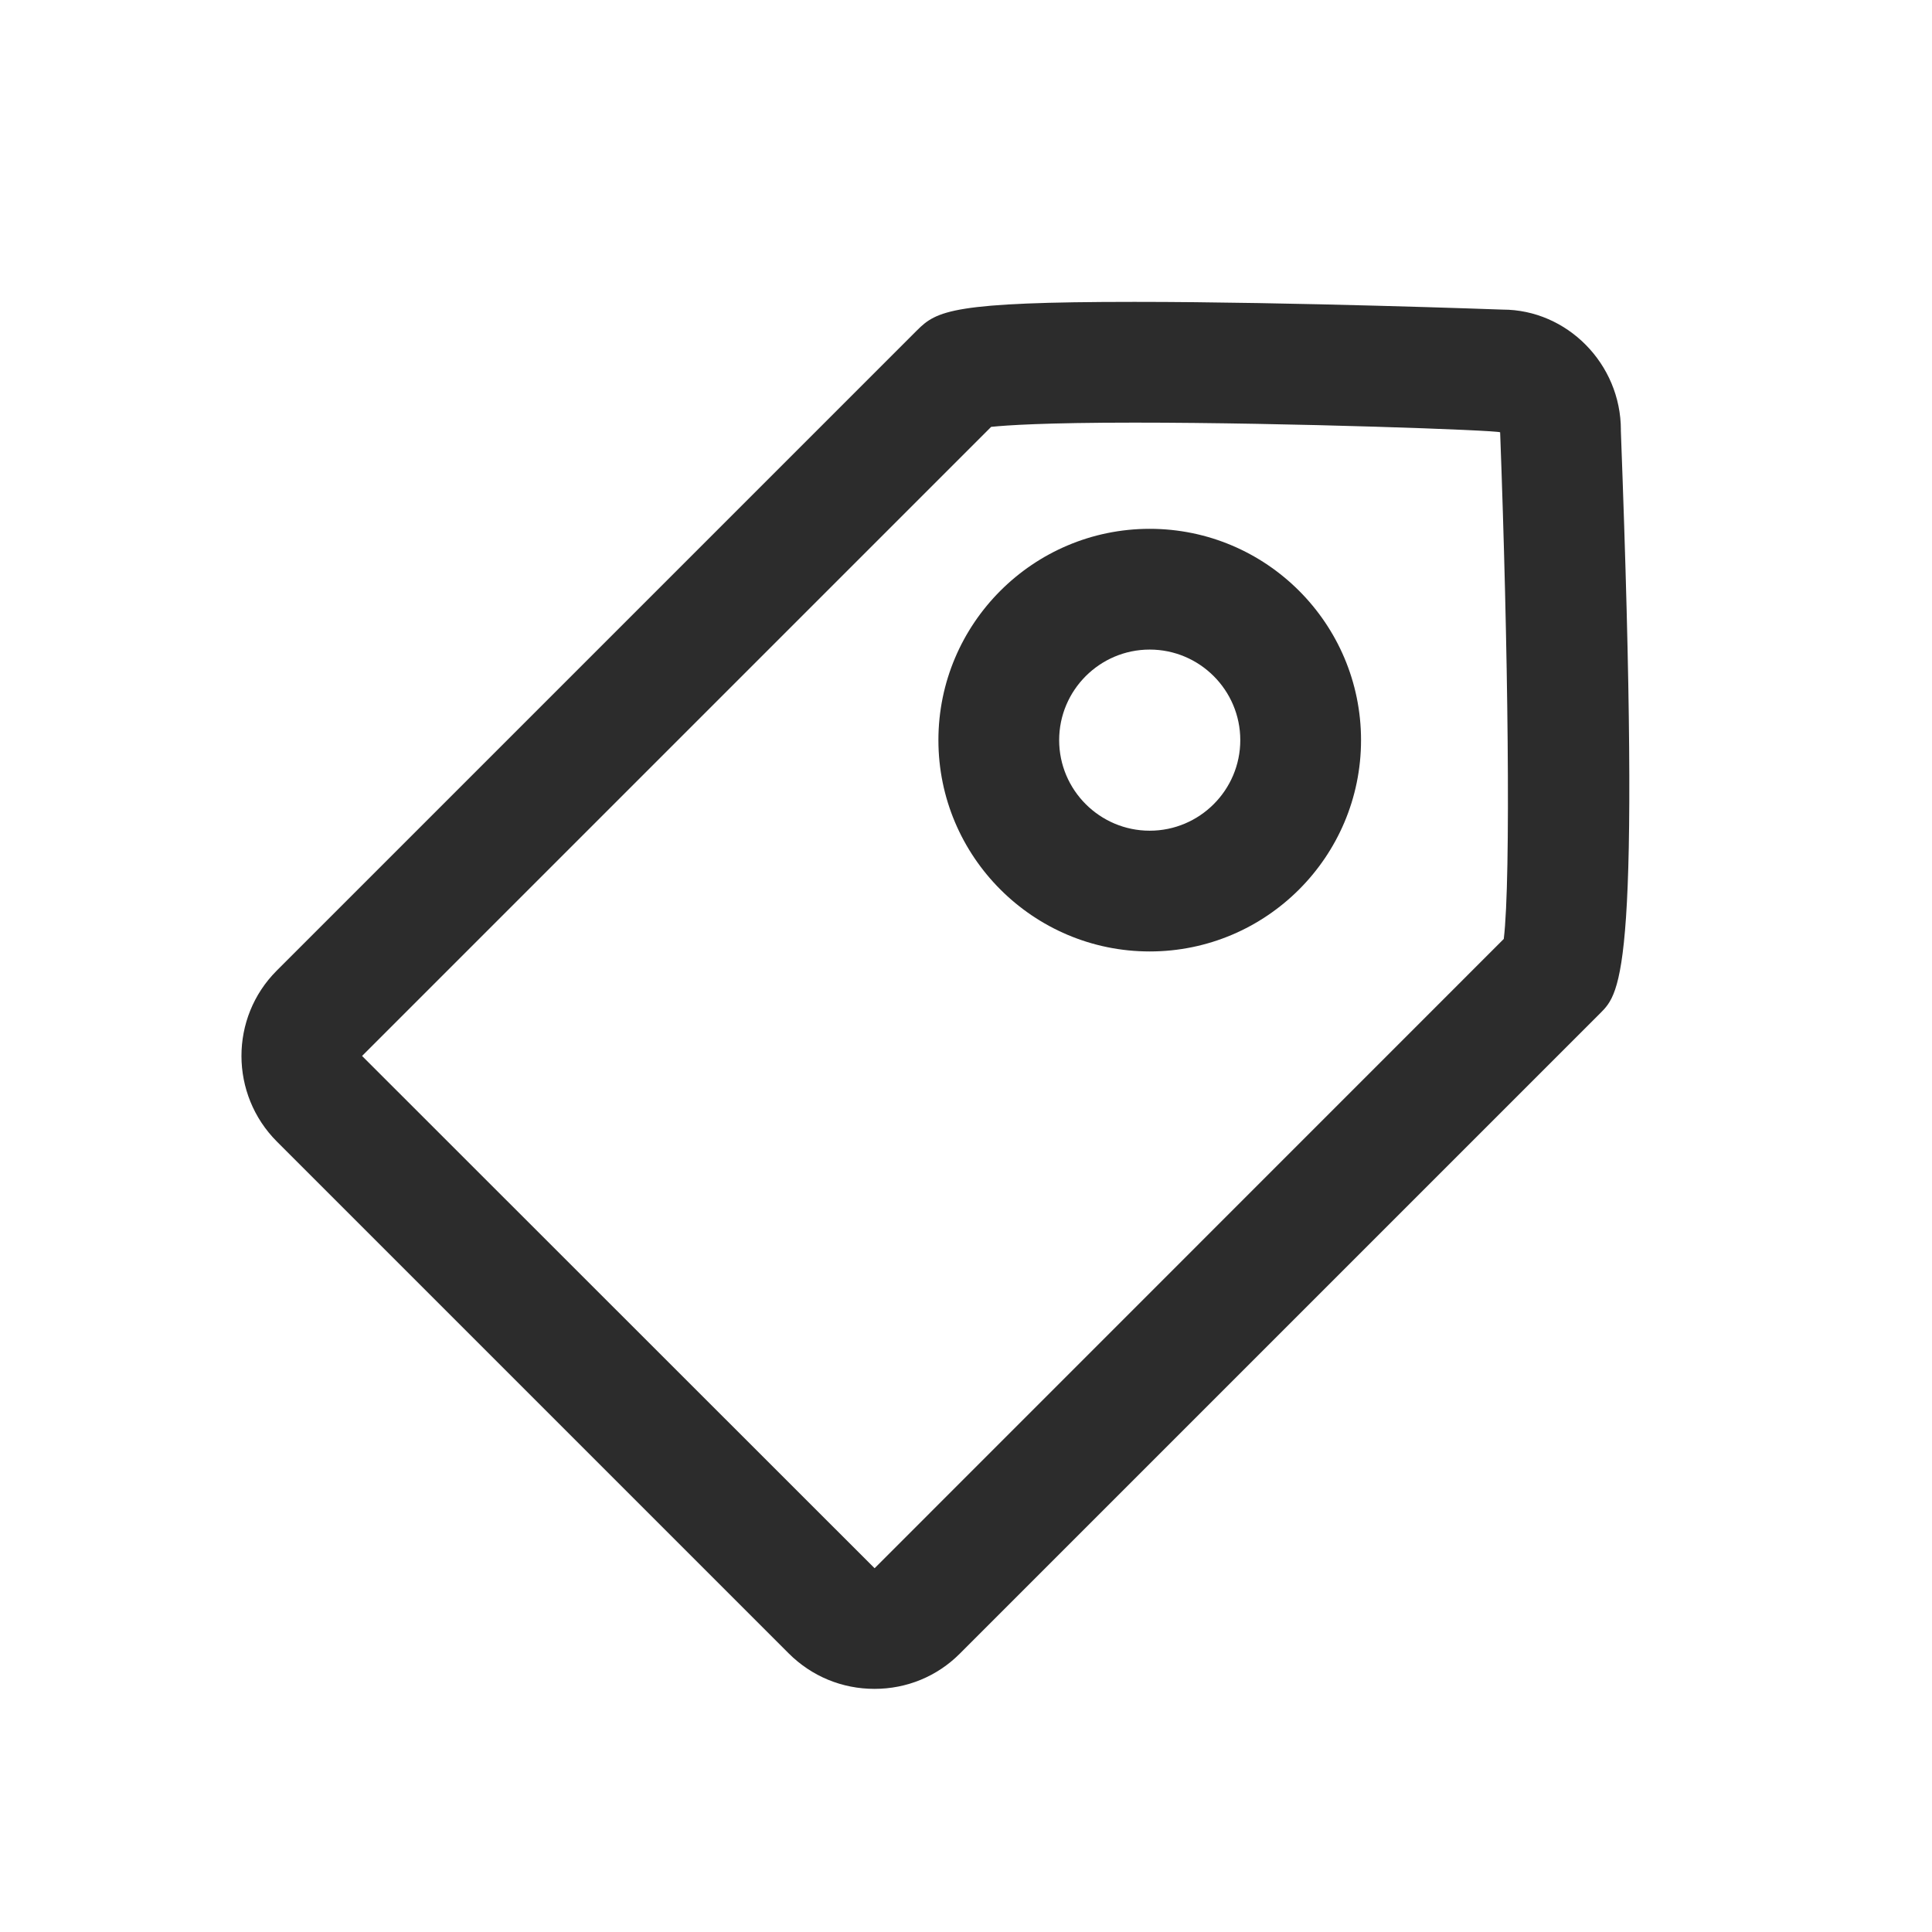
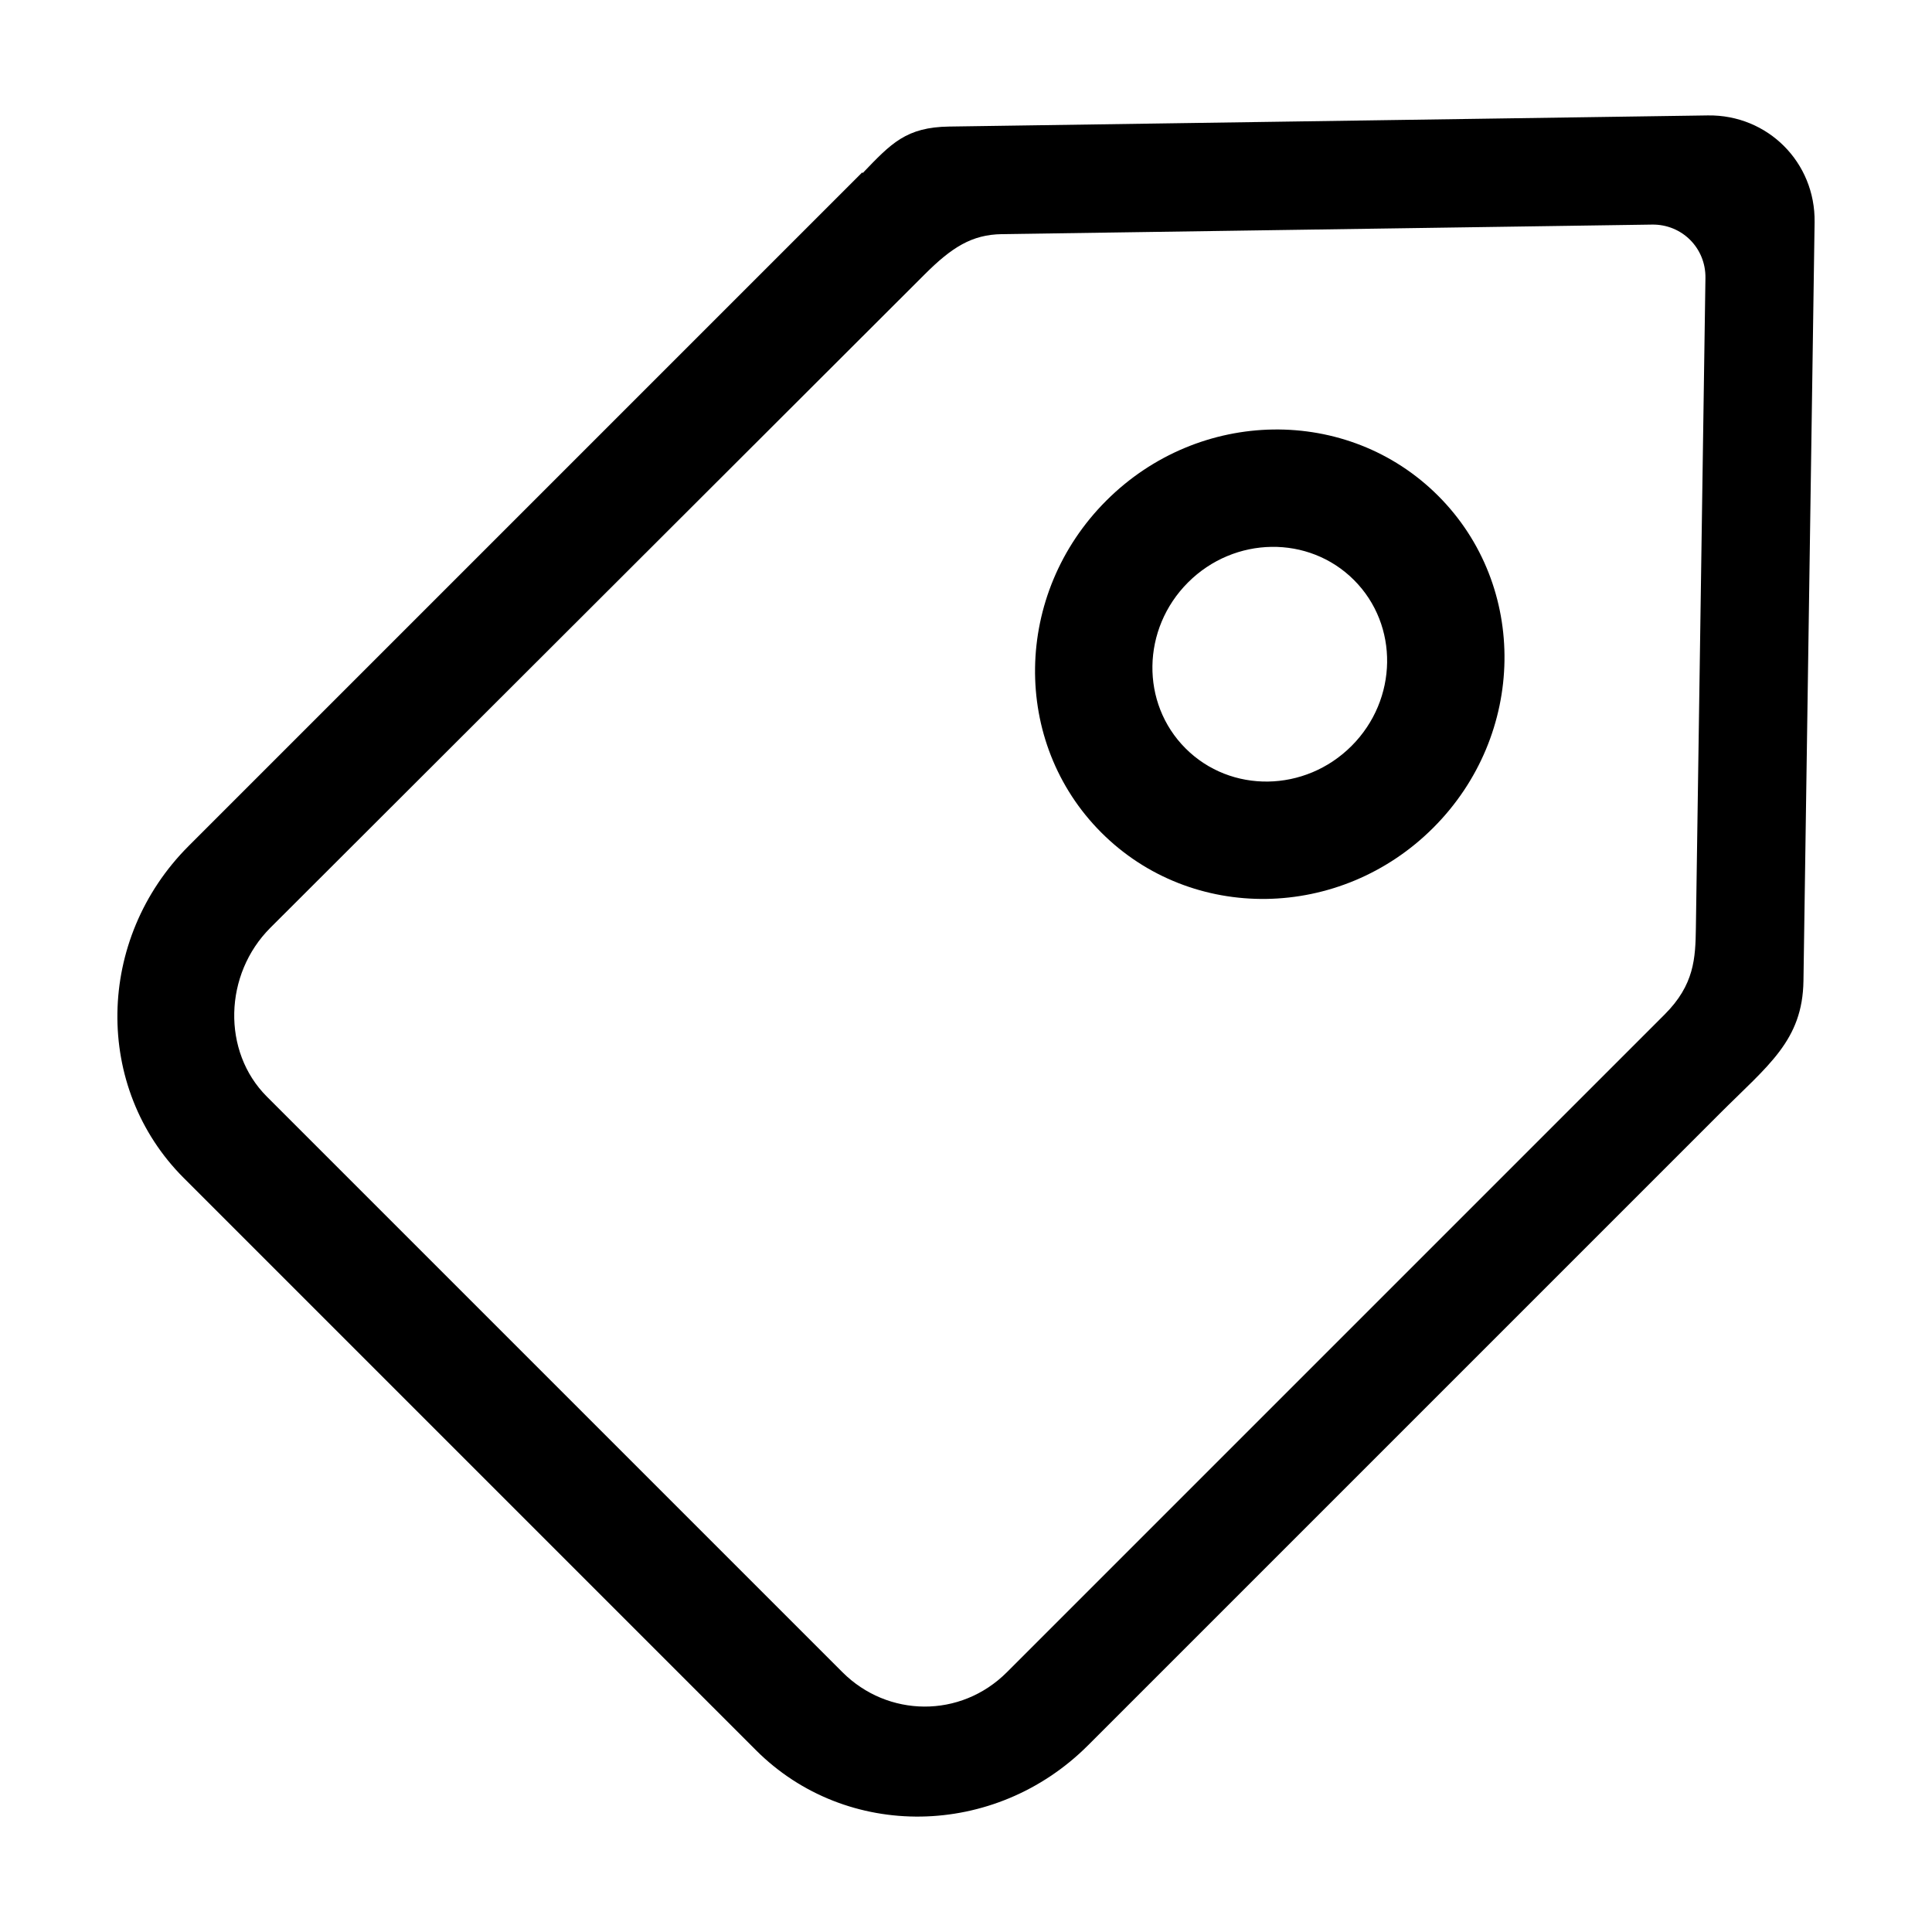
- <svg xmlns="http://www.w3.org/2000/svg" t="1645692127240" class="icon" viewBox="0 0 1024 1024" version="1.1" p-id="7500" width="200" height="200">
+ <svg xmlns="http://www.w3.org/2000/svg" t="1579161515630" class="icon" viewBox="0 0 1024 1024" version="1.1" p-id="2095" width="200" height="200">
  <defs>
    <style type="text/css" />
  </defs>
-   <path d="M796.992 497.696l-333.376 333.44h-0.128L191.904 559.68l333.44-333.44C533.472 225.408 553.6 224 601.28 224c82.24 0 191.68 4 193.824 5.12 4.16 111.296 5.824 236.896 1.92 268.576m62.08-269.76c0-35.2-28.64-63.84-62.656-63.84h-0.064C795.296 164.064 684.704 160 601.28 160c-96.16 0-104.8 4.64-115.2 15.04L146.656 514.464c-24.96 24.96-24.896 65.6 0.16 90.656l271.232 271.232c12.16 12.128 28.256 18.784 45.44 18.784 17.152 0 33.184-6.624 45.184-18.624l339.424-339.424c11.2-11.2 21.76-21.76 10.976-309.152" p-id="7501" fill="#2c2c2c" />
-   <path d="M609.376 440.288c-26.464 0-48-21.536-48-48s21.536-48 48-48 48 21.536 48 48-21.536 48-48 48m0-160c-61.76 0-112 50.24-112 112s50.24 112 112 112 112-50.24 112-112-50.24-112-112-112" p-id="7502" fill="#2c2c2c" />
+   <path d="M586.335 265.376c-49.293 49.293-50.452 128.061-2.587 175.926 47.867 47.867 126.633 46.706 175.926-2.587 49.297-49.297 50.452-128.057 2.585-175.924C714.393 214.926 635.631 216.079 586.335 265.376zM716.339 395.38c-24.645 24.645-64.029 25.224-87.961 1.292-23.932-23.932-23.353-63.317 1.292-87.961 24.645-24.645 64.029-25.224 87.961-1.292C741.563 331.351 740.984 370.736 716.339 395.38z" p-id="2096" />
+   <path d="M905.176 61.174l-402.086 5.903c-22.758 0.336-30.648 8.801-45.814 24.617l-0.301-0.301L99.962 448.408c-49.295 49.295-50.454 128.059-2.587 175.926l303.344 303.344c47.865 47.865 126.629 46.706 175.924-2.589l334.702-334.702c25.859-25.859 44.058-38.803 44.527-70.527l5.903-402.086C962.242 86.049 936.902 60.709 905.176 61.174zM898.85 491.98c-0.233 15.865-0.802 29.957-16.521 45.677L533.68 886.306c-24.647 24.647-63.229 23.932-87.162 0L141.451 581.238c-23.932-23.932-22.801-64.853 1.844-89.498l346.805-346.312c14.323-14.323 25.004-21.095 40.871-21.329l344.647-5.064c15.863-0.235 28.533 12.434 28.3 28.3L898.85 491.98z" p-id="2097" />
</svg>
